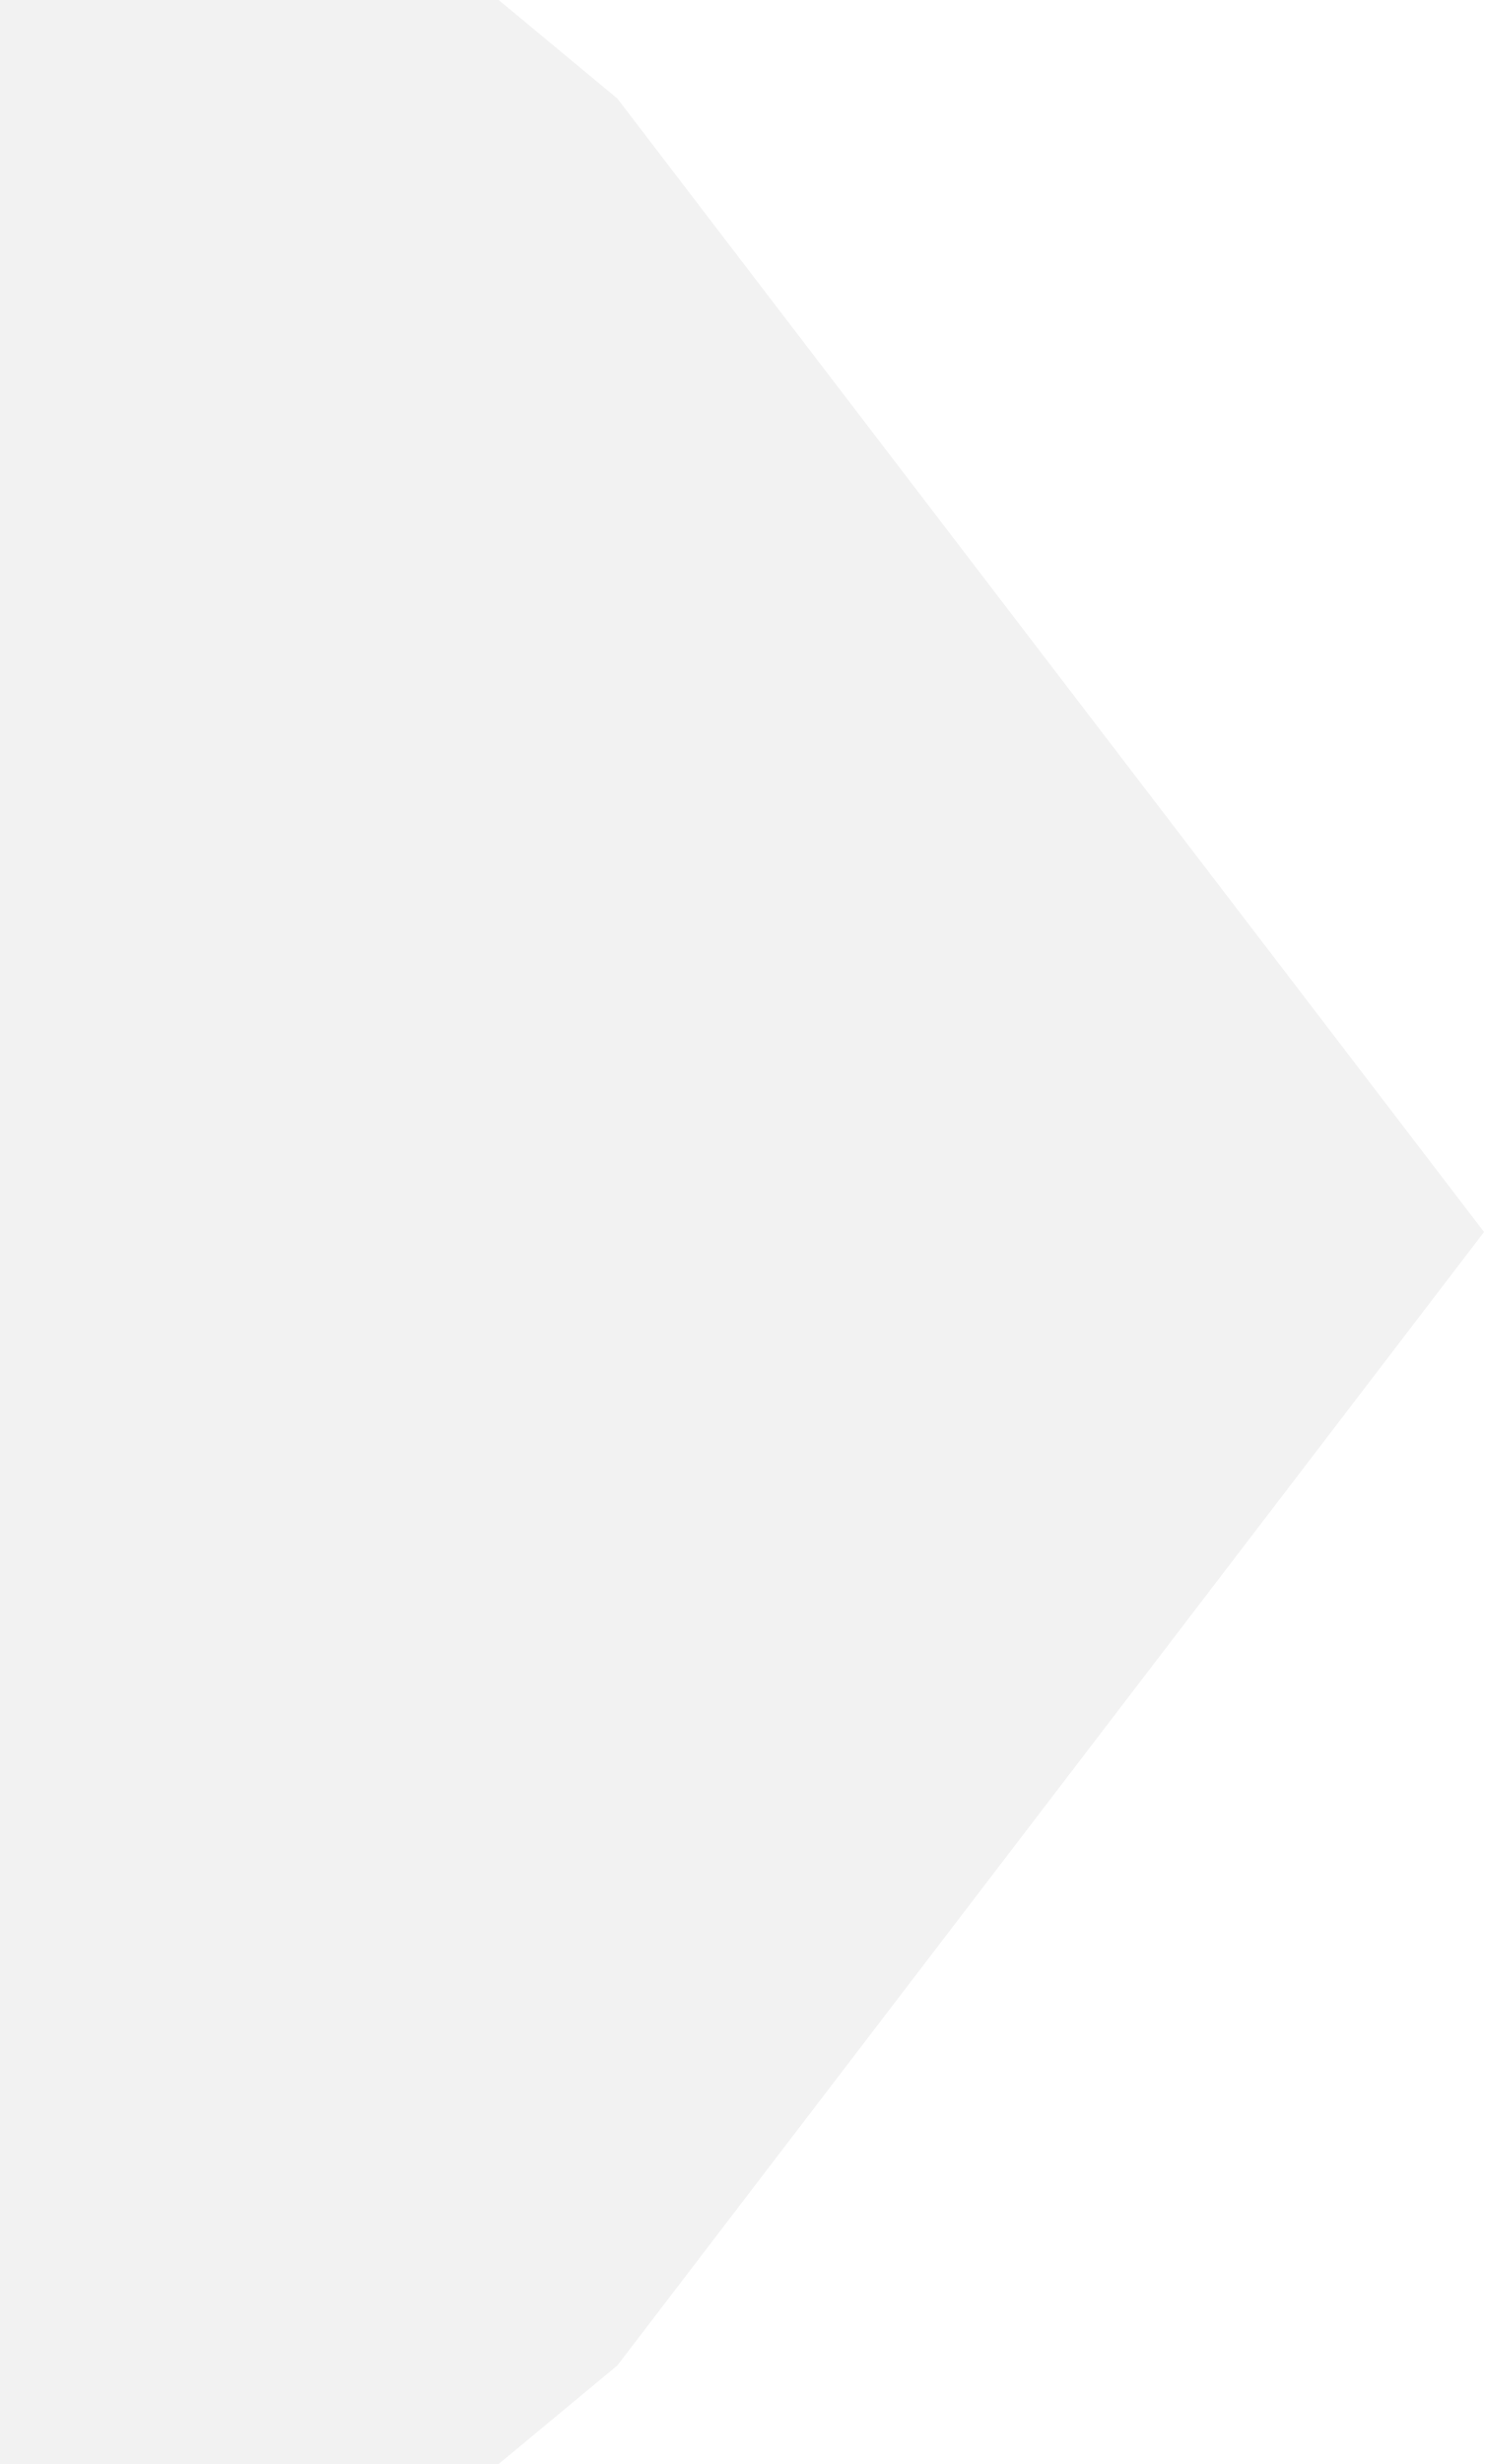
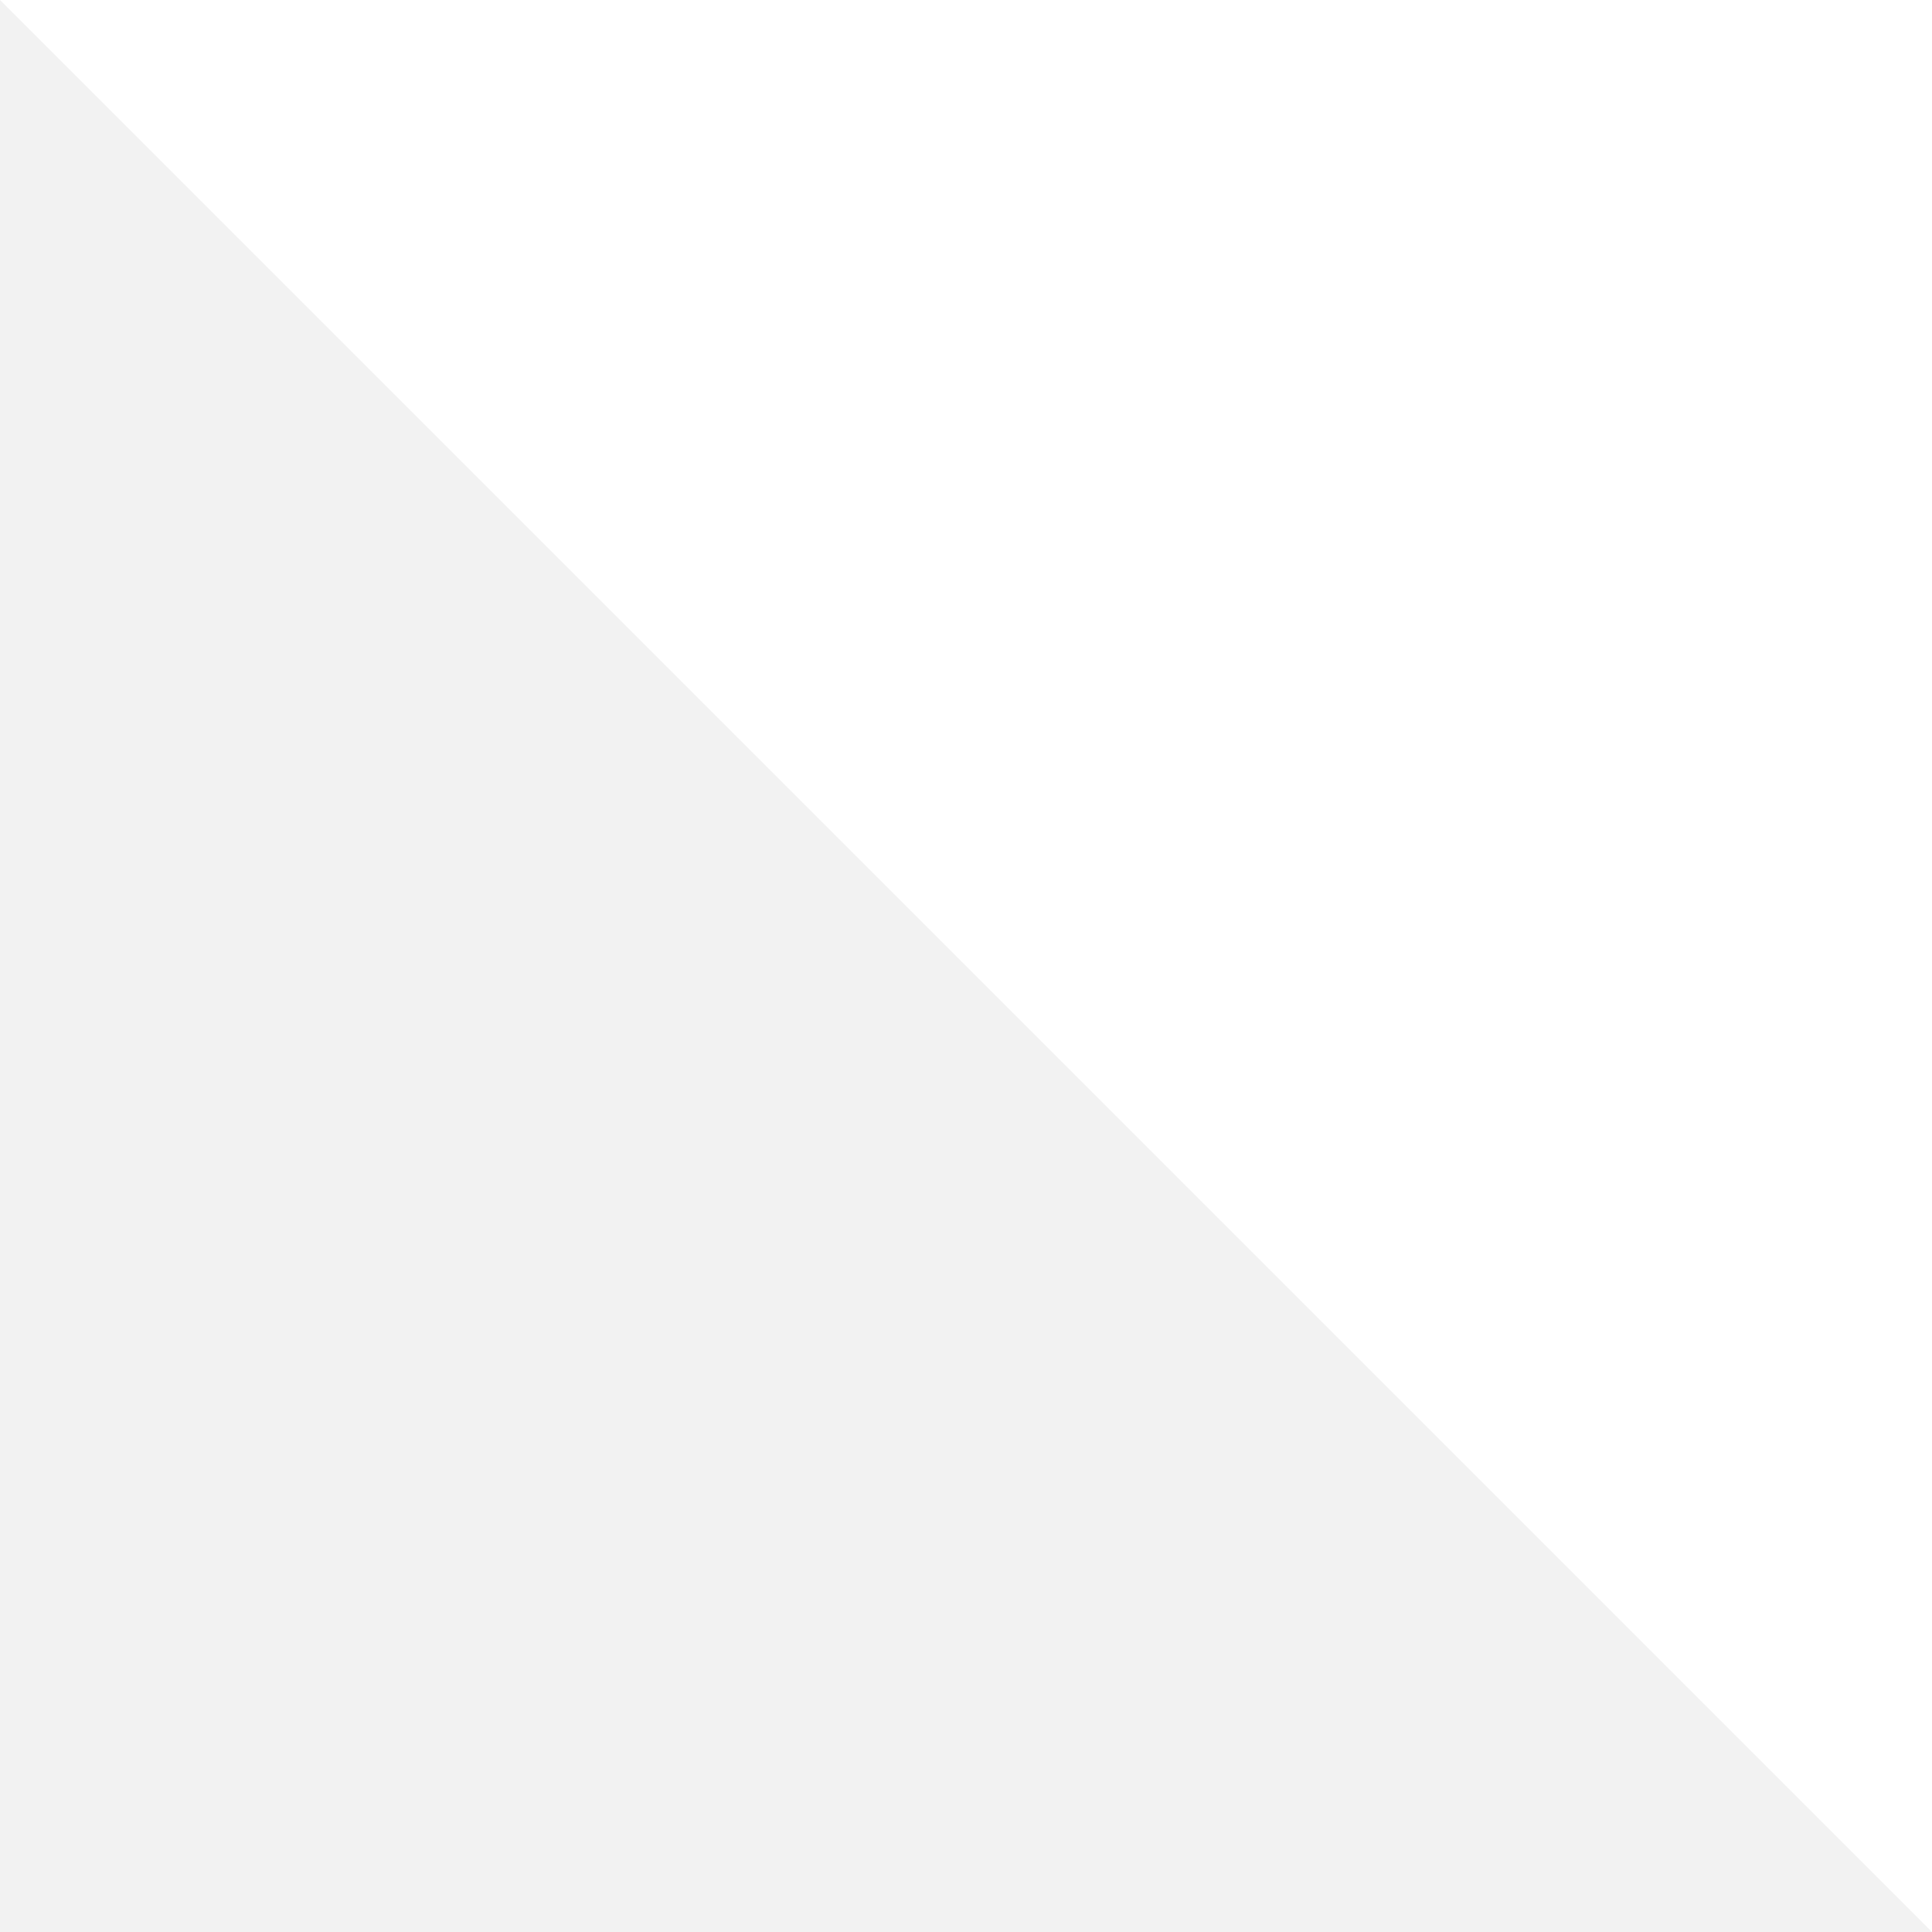
- <svg xmlns="http://www.w3.org/2000/svg" version="1.1" width="50px" height="83px">
-   <g transform="matrix(1 0 0 1 -325 -2301 )">
-     <path d="M 341.8 2301  C 341.8 2301  345.8 2304.32  345.8 2304.32  C 345.8 2304.32  375 2342.5  375 2342.5  C 375 2342.5  345.8 2380.68  345.8 2380.68  C 345.8 2380.68  341.8 2384  341.8 2384  C 341.8 2384  325 2384  325 2384  C 325 2384  325 2301  325 2301  C 325 2301  341.8 2301  341.8 2301  Z " fill-rule="nonzero" fill="#f2f2f2" stroke="none" />
+ <svg xmlns="http://www.w3.org/2000/svg" version="1.1" width="50px" height="50px">
+   <g transform="matrix(1 0 0 1 -110 -2317 )">
+     <path d="M 160 2367  L 110 2317  L 110 2367  L 160 2367  Z " fill-rule="nonzero" fill="#f2f2f2" stroke="none" />
  </g>
</svg>
